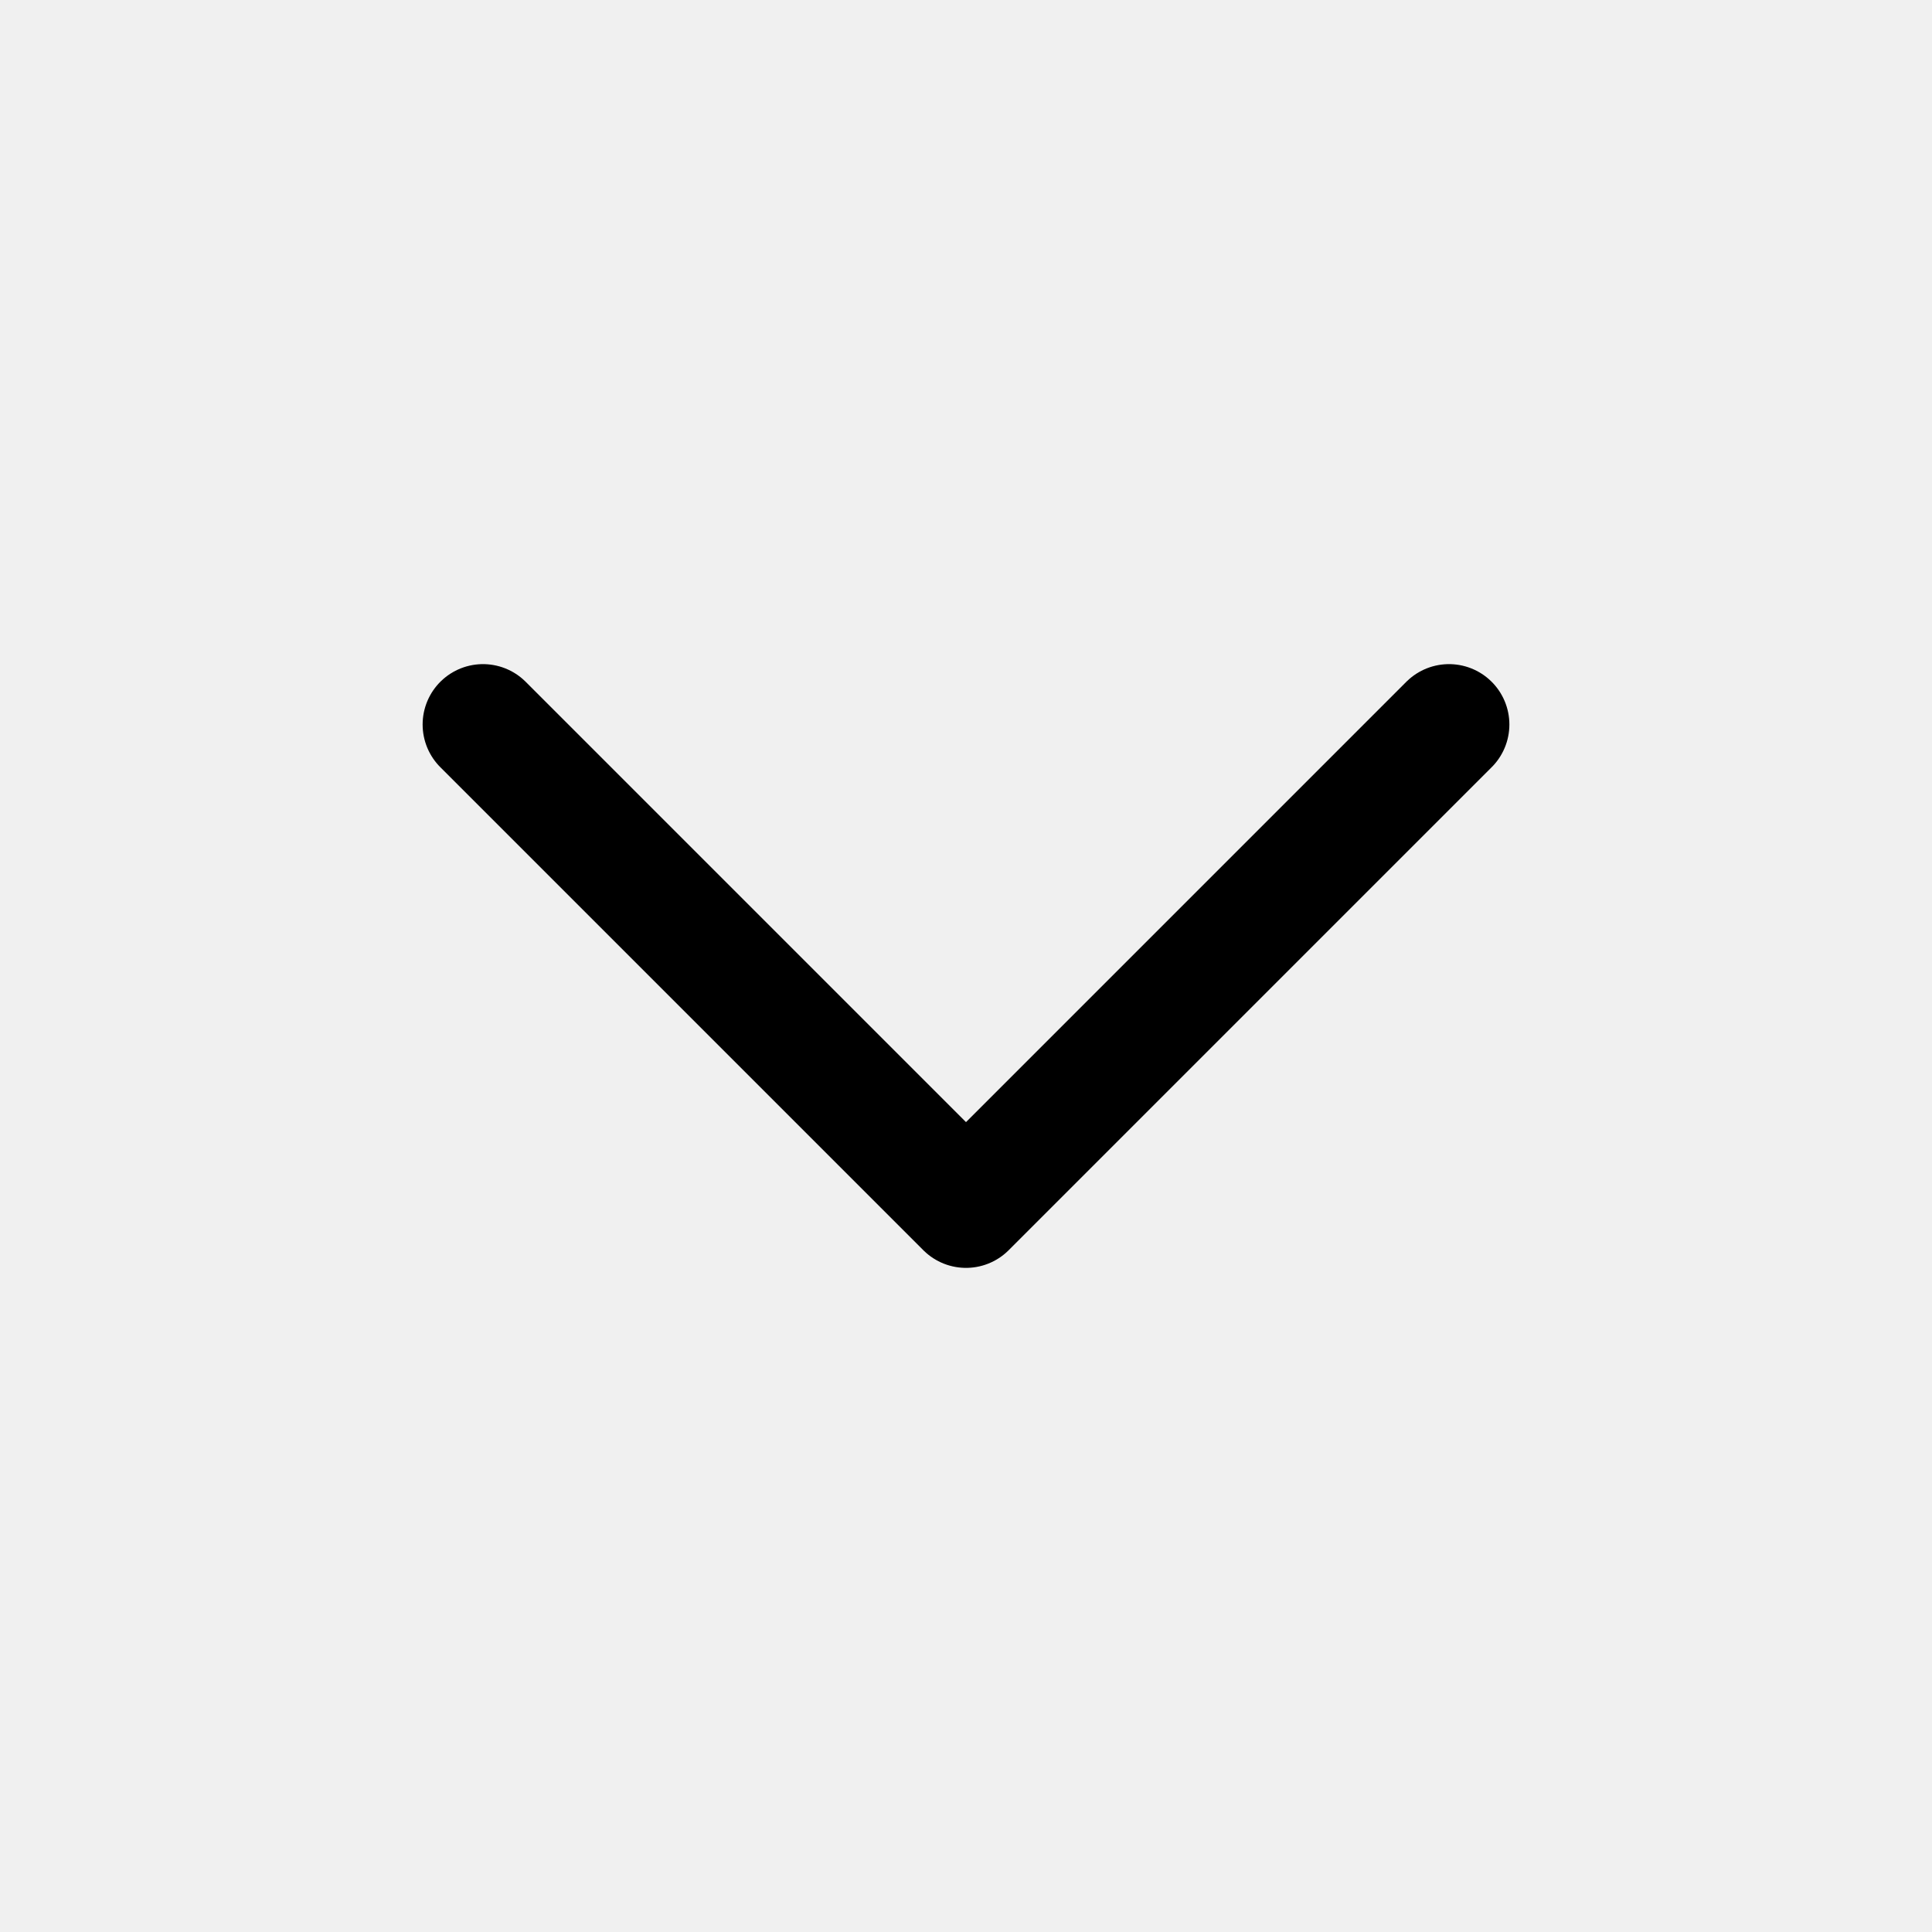
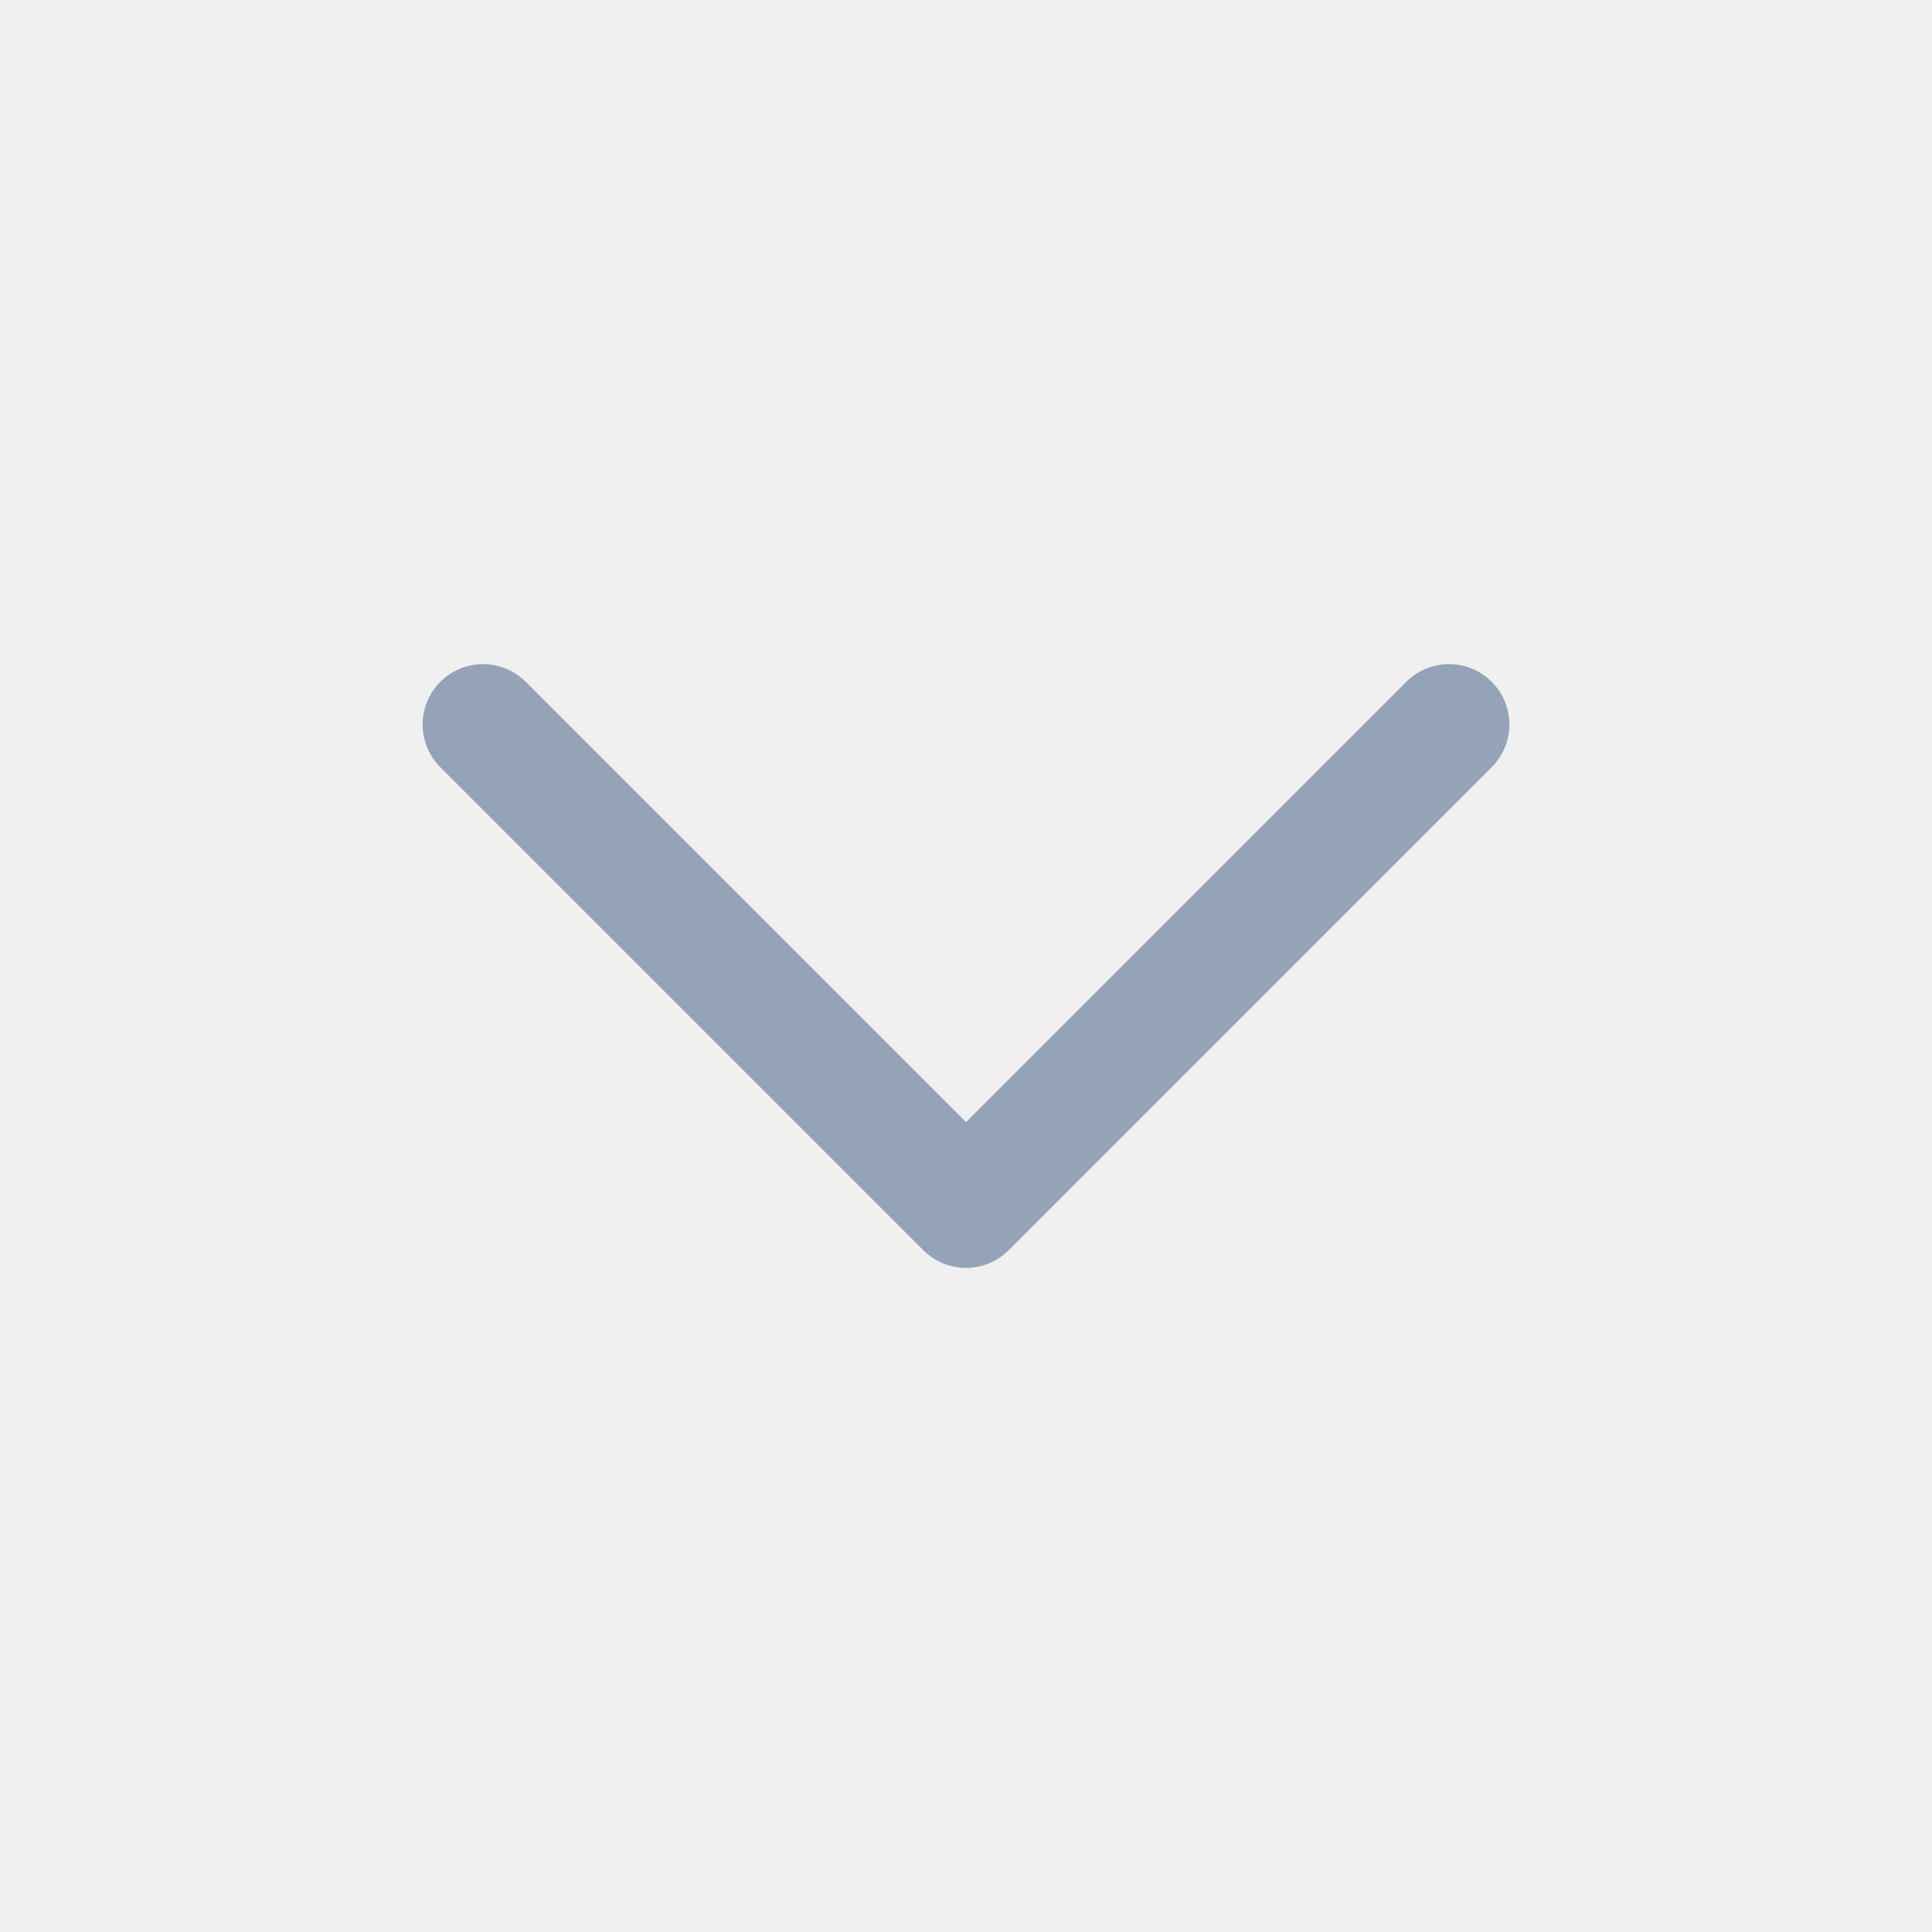
<svg xmlns="http://www.w3.org/2000/svg" width="20" height="20" viewBox="0 0 20 20" fill="none">
  <g clip-path="url(#clip0_4035_56450)">
-     <path d="M5 7.5L10 12.5L15 7.5" stroke="currentColor" stroke-width="1.25" stroke-linecap="round" stroke-linejoin="round" />
+     <path d="M5 7.5L10 12.5L15 7.5" stroke="#94A3B8" stroke-width="1.25" stroke-linecap="round" stroke-linejoin="round" />
  </g>
  <defs>
    <clipPath id="clip0_4035_56450">
      <rect width="20" height="20" fill="white" />
    </clipPath>
  </defs>
</svg>
